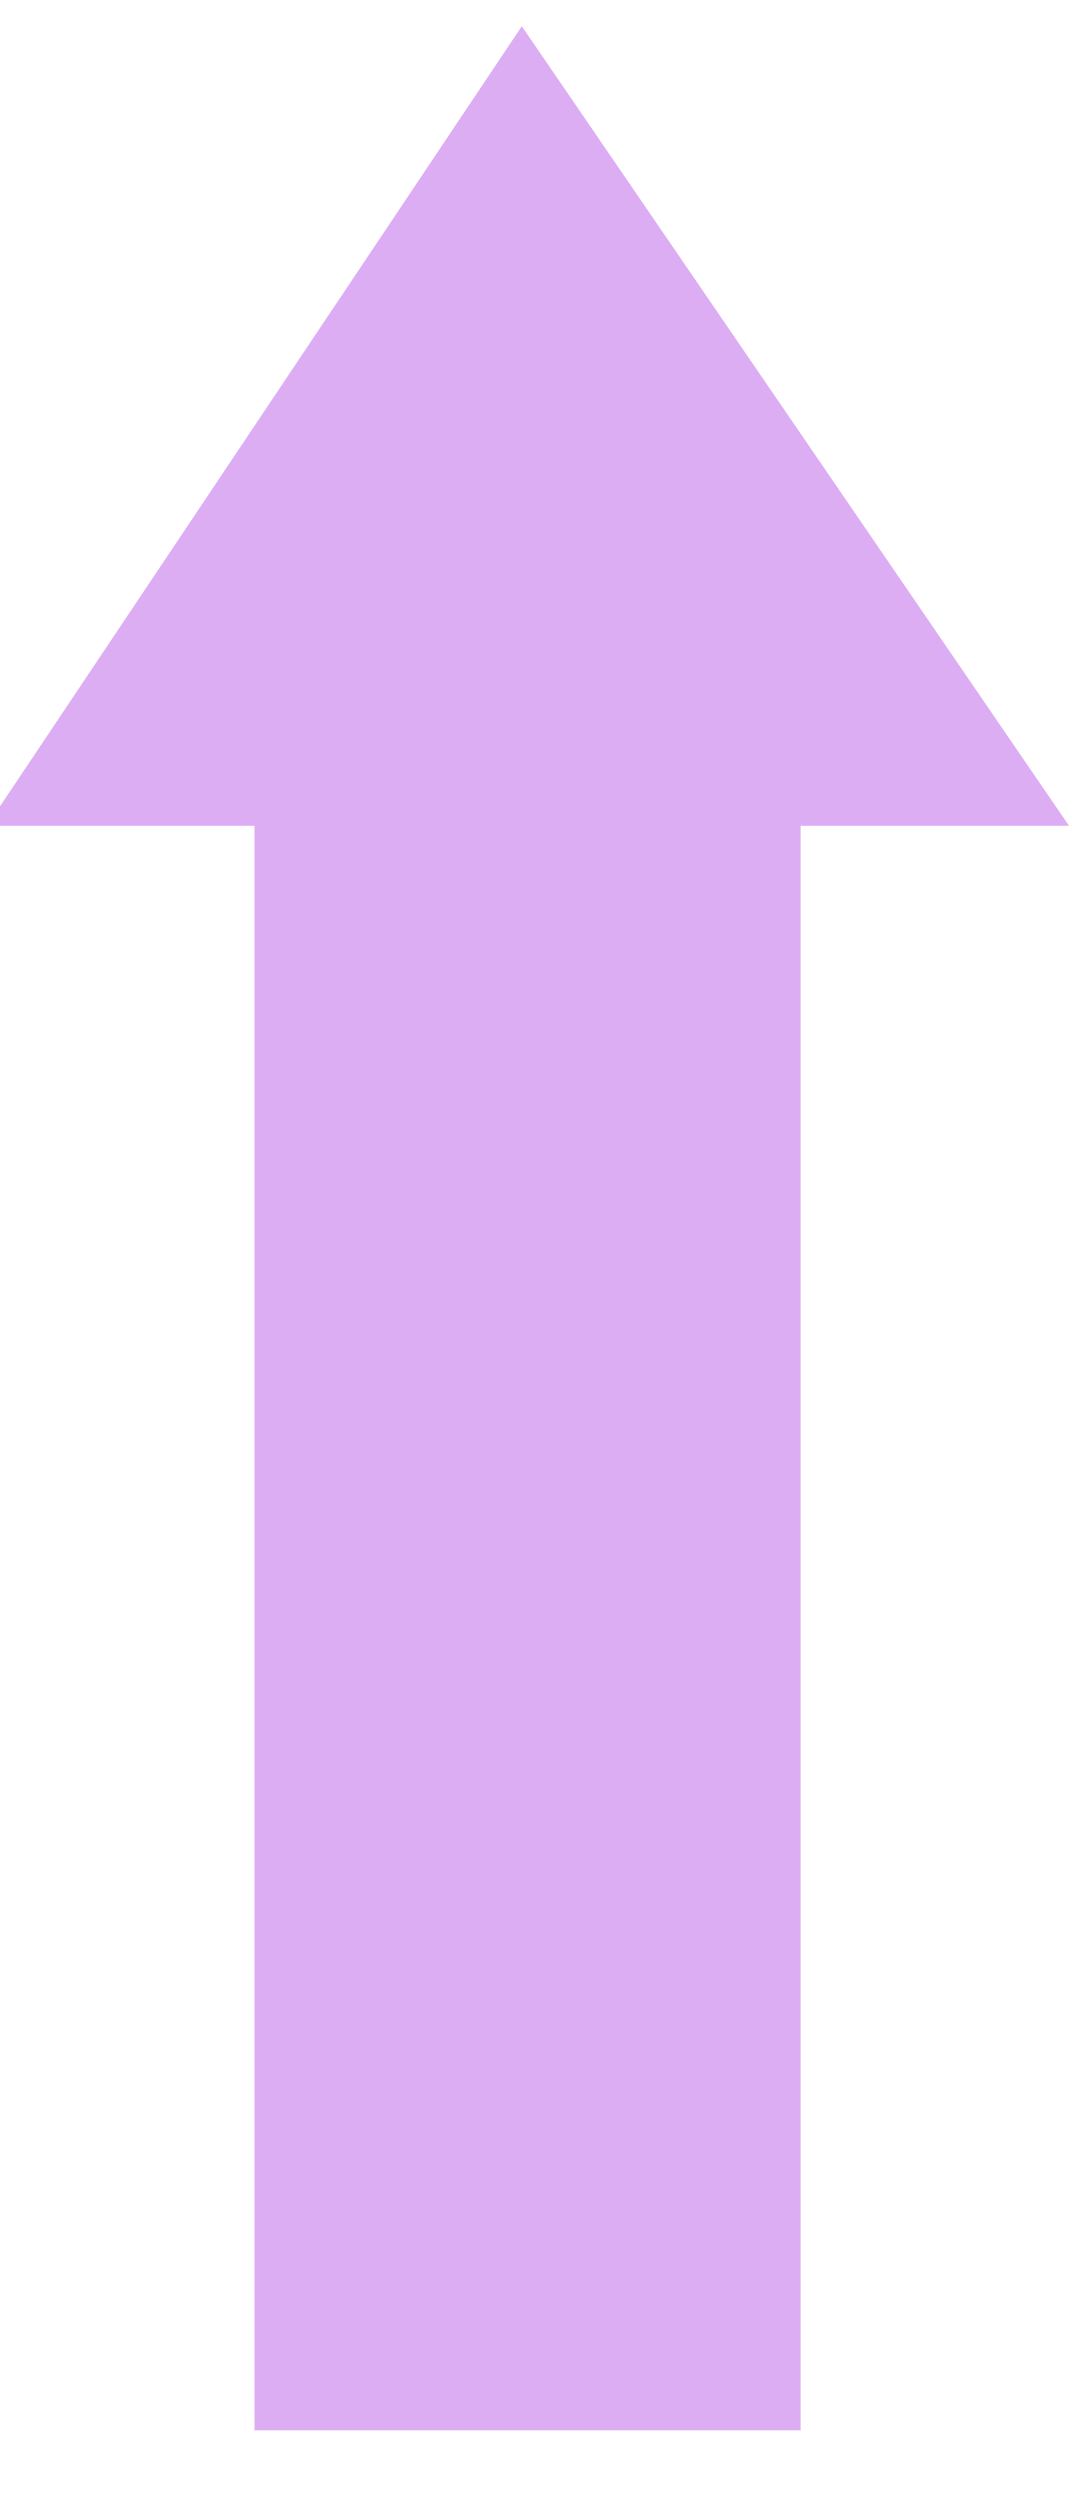
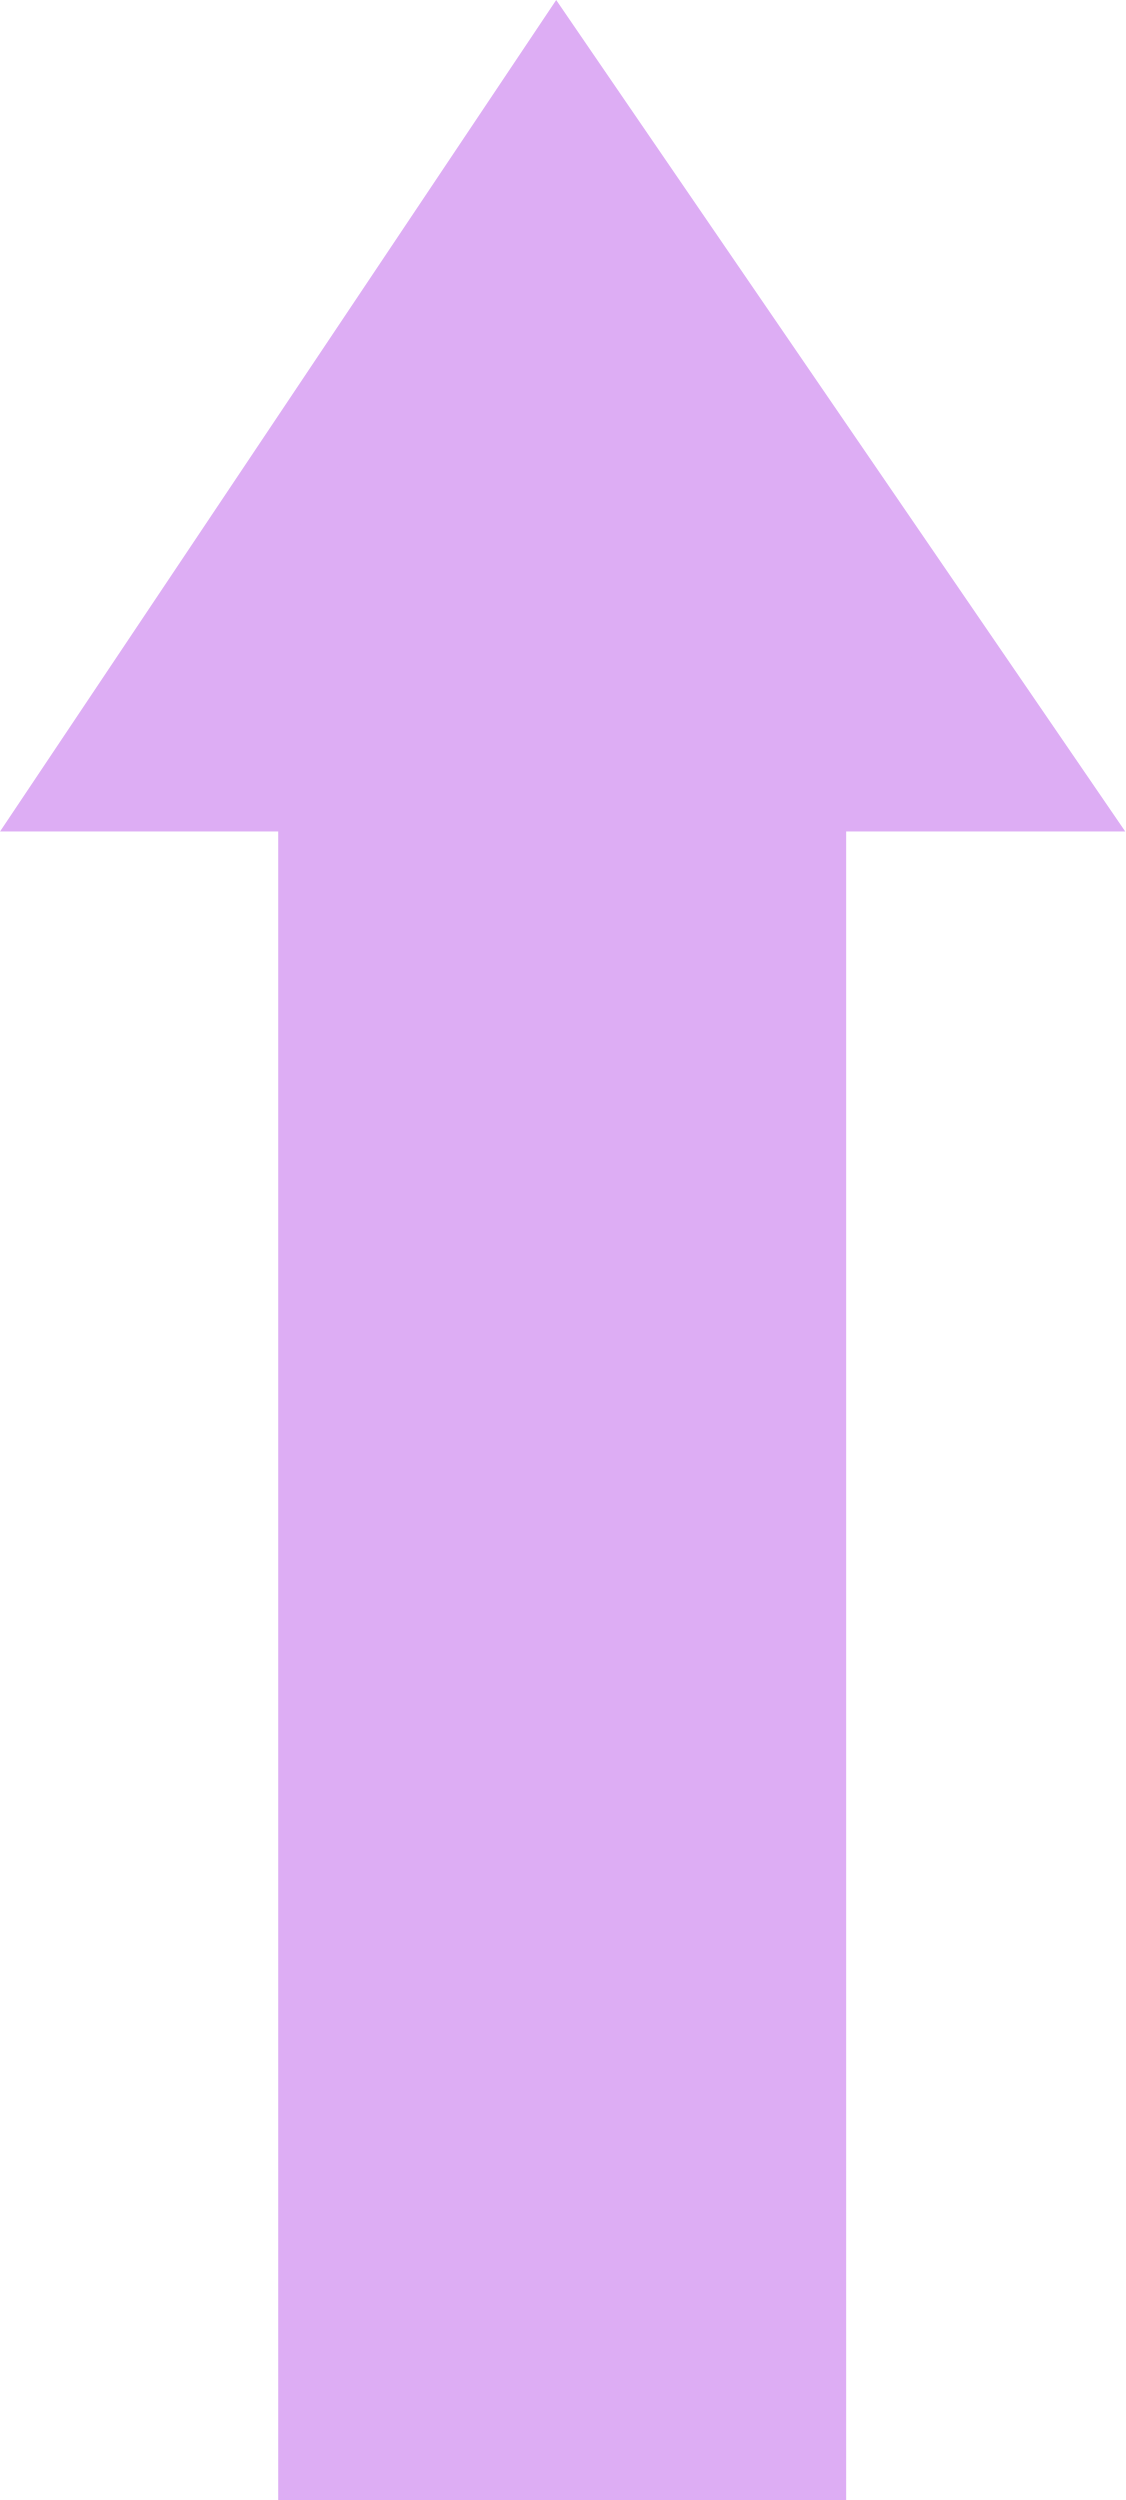
- <svg xmlns="http://www.w3.org/2000/svg" id="svg30590" width="3mm" height="7mm" version="1.1" viewBox="0 0 11.339 26.457">
+ <svg xmlns="http://www.w3.org/2000/svg" id="svg30590" width="5.292mm" height="11.757mm" version="1.1" viewBox="0 0 20 44.436">
  <defs id="defs15427" />
-   <path id="path30584" d="M 0.611,8.339 5.526,0.991 10.555,8.339 H 8.073 V 25.32 H 3.093 L 3.093,8.339 Z" style="fill:#ddadf4;fill-opacity:1;stroke:#ddadf4;stroke-width:0.8;stroke-linecap:butt;stroke-miterlimit:4;stroke-dasharray:none;stroke-dashoffset:0.8;stroke-opacity:1" />
+   <path id="path30584" d="M 1.308,14.08 9.892,1.247 18.675,14.08 H 14.341 v 29.658 H 5.643 L 5.643,14.08 Z" style="fill:#ddadf4;fill-opacity:1;stroke:#ddadf4;stroke-width:1.397;stroke-linecap:butt;stroke-miterlimit:4;stroke-dasharray:none;stroke-dashoffset:0.8;stroke-opacity:1" />
</svg>
